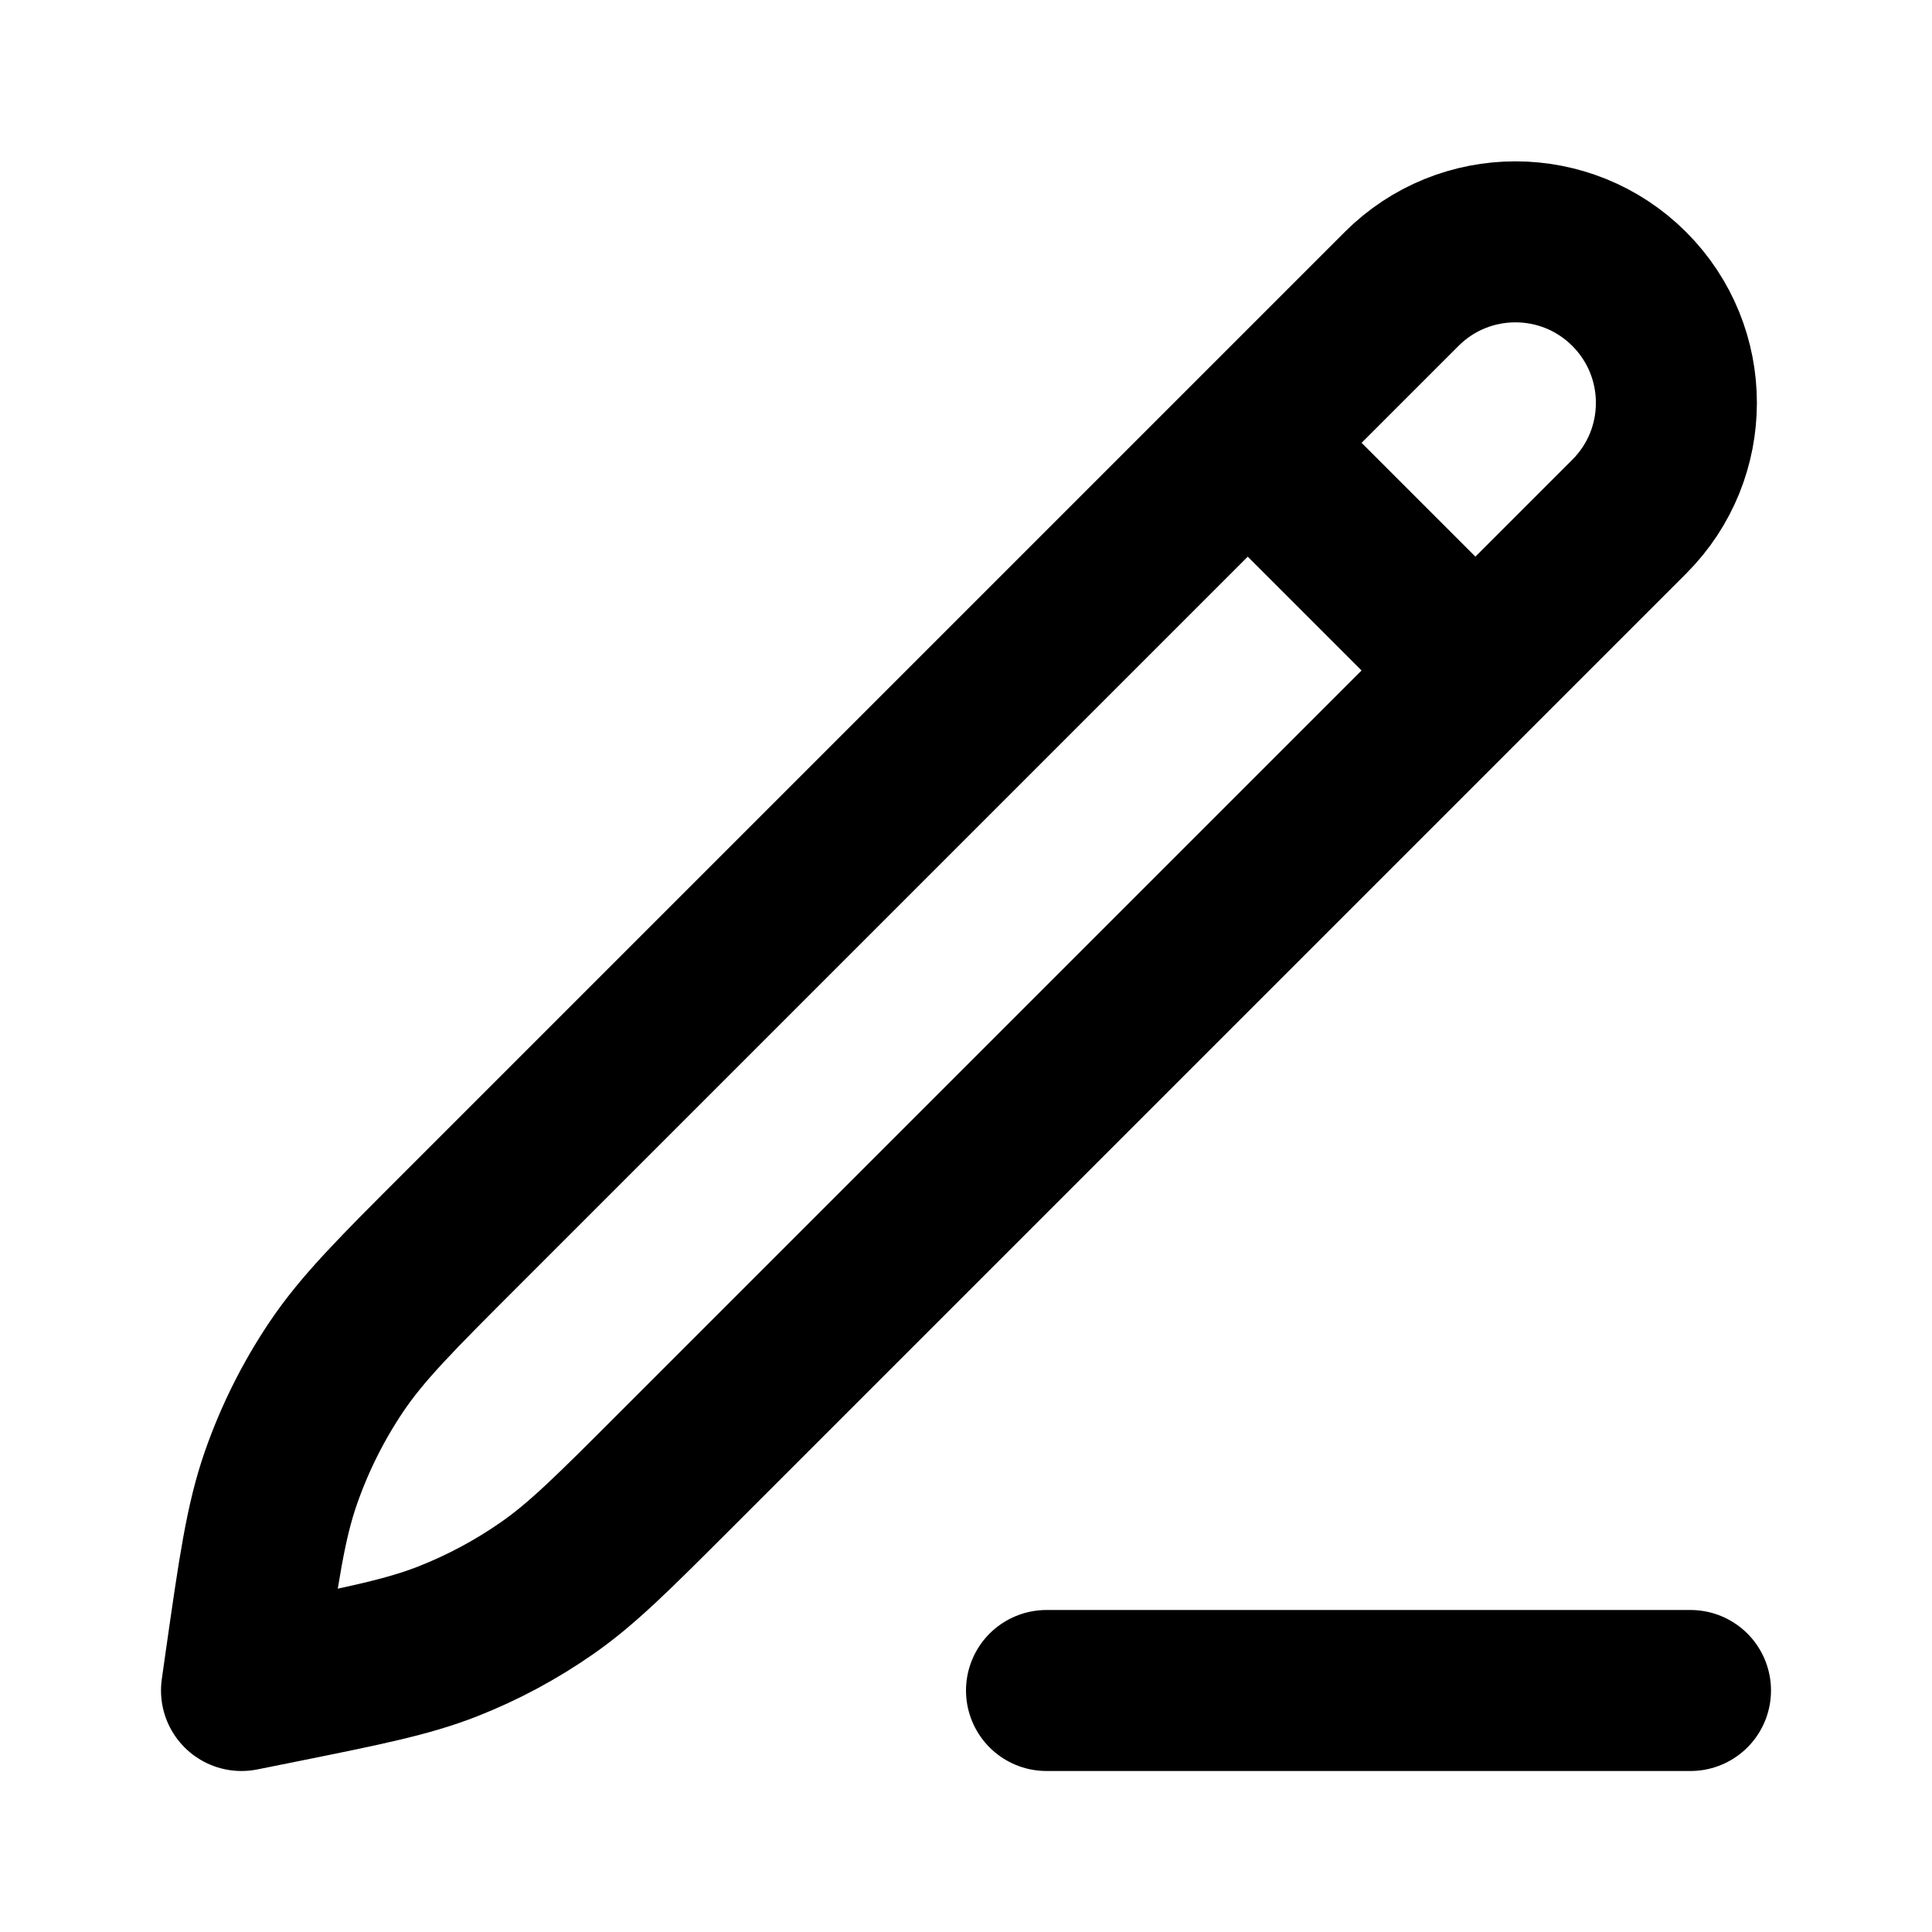
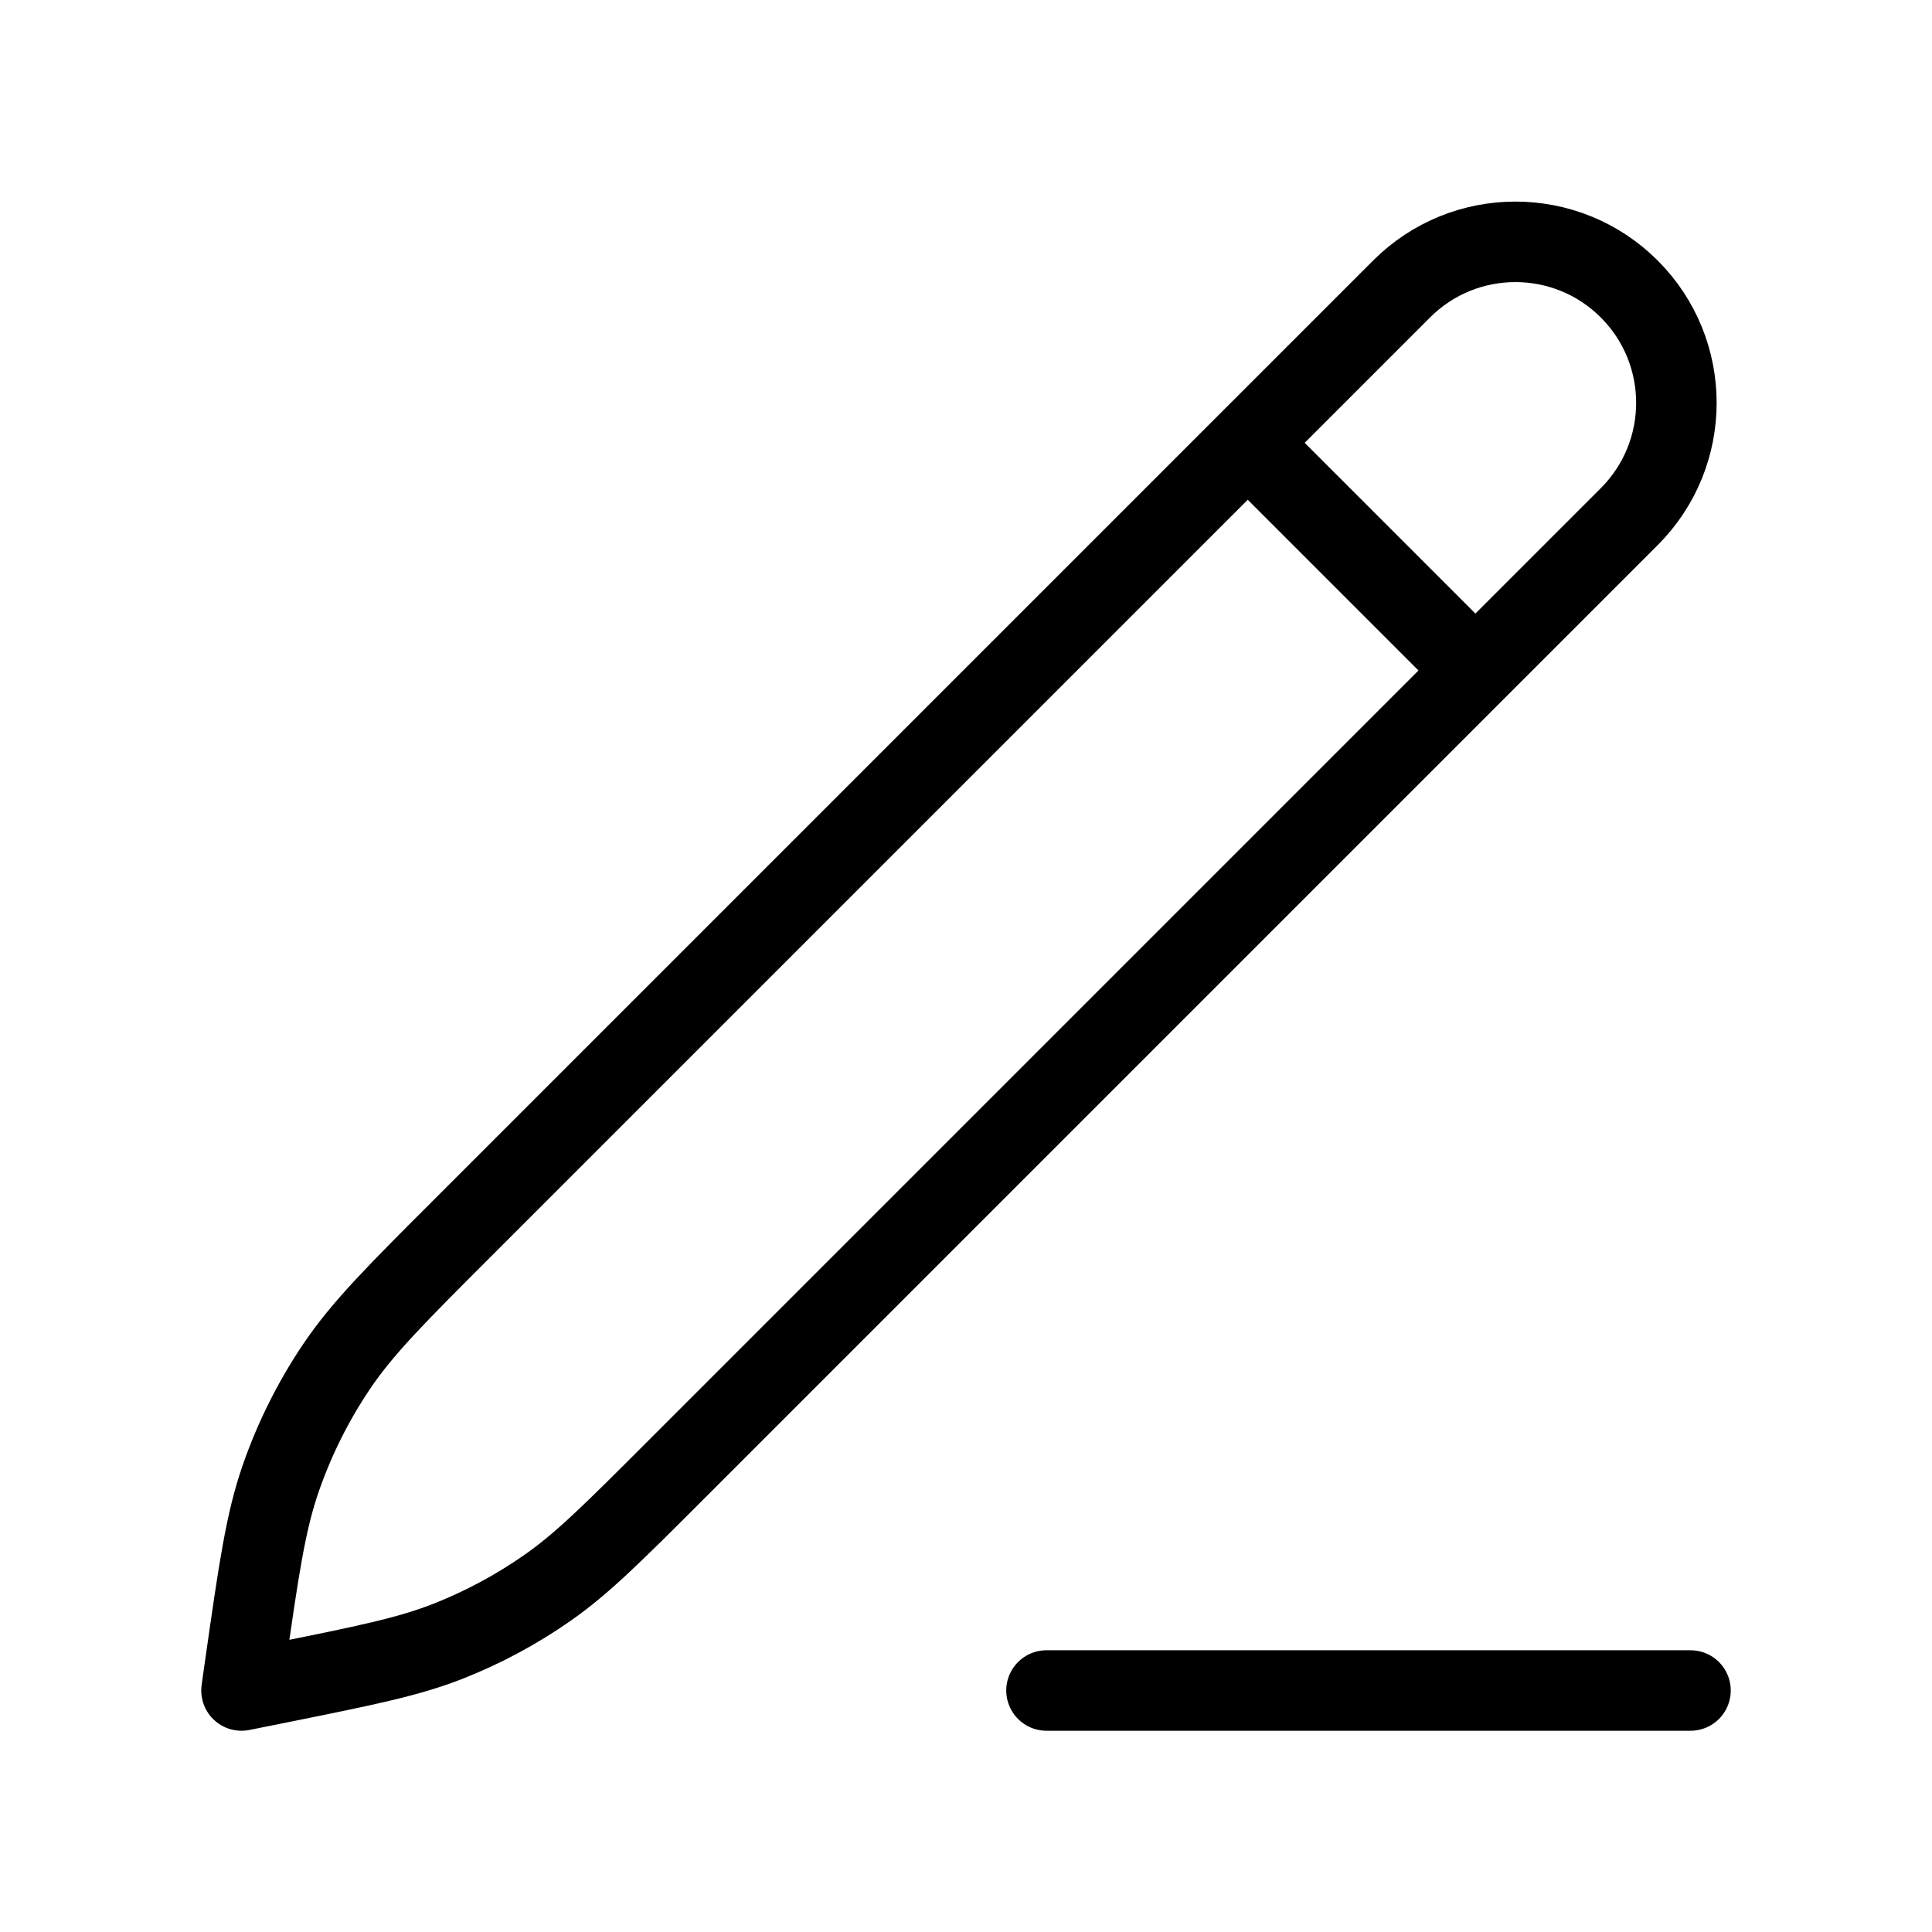
<svg xmlns="http://www.w3.org/2000/svg" width="800px" height="800px" viewBox="0 0 24 24" fill="none">
-   <path d="M15.5 5.501L18.328 8.329M13 21H21M3 21L3.047 20.668C3.215 19.493 3.299 18.905 3.49 18.357C3.66 17.87 3.891 17.407 4.179 16.979C4.503 16.497 4.923 16.077 5.763 15.238L17.411 3.59C18.192 2.809 19.458 2.809 20.239 3.59C21.02 4.371 21.02 5.637 20.239 6.418L8.377 18.28C7.616 19.041 7.235 19.422 6.801 19.725C6.416 19.994 6.001 20.217 5.564 20.389C5.072 20.582 4.544 20.689 3.488 20.902L3 21Z" stroke="currentColor" stroke-width="2" stroke-linecap="round" stroke-linejoin="round" />
+   <path d="M15.5 5.501L18.328 8.329M13 21H21M3 21L3.047 20.668C3.215 19.493 3.299 18.905 3.49 18.357C3.66 17.87 3.891 17.407 4.179 16.979C4.503 16.497 4.923 16.077 5.763 15.238L17.411 3.59C18.192 2.809 19.458 2.809 20.239 3.59C21.02 4.371 21.02 5.637 20.239 6.418L8.377 18.28C7.616 19.041 7.235 19.422 6.801 19.725C6.416 19.994 6.001 20.217 5.564 20.389C5.072 20.582 4.544 20.689 3.488 20.902L3 21Z" stroke="currentColor" stroke-linecap="round" stroke-linejoin="round" />
</svg>
